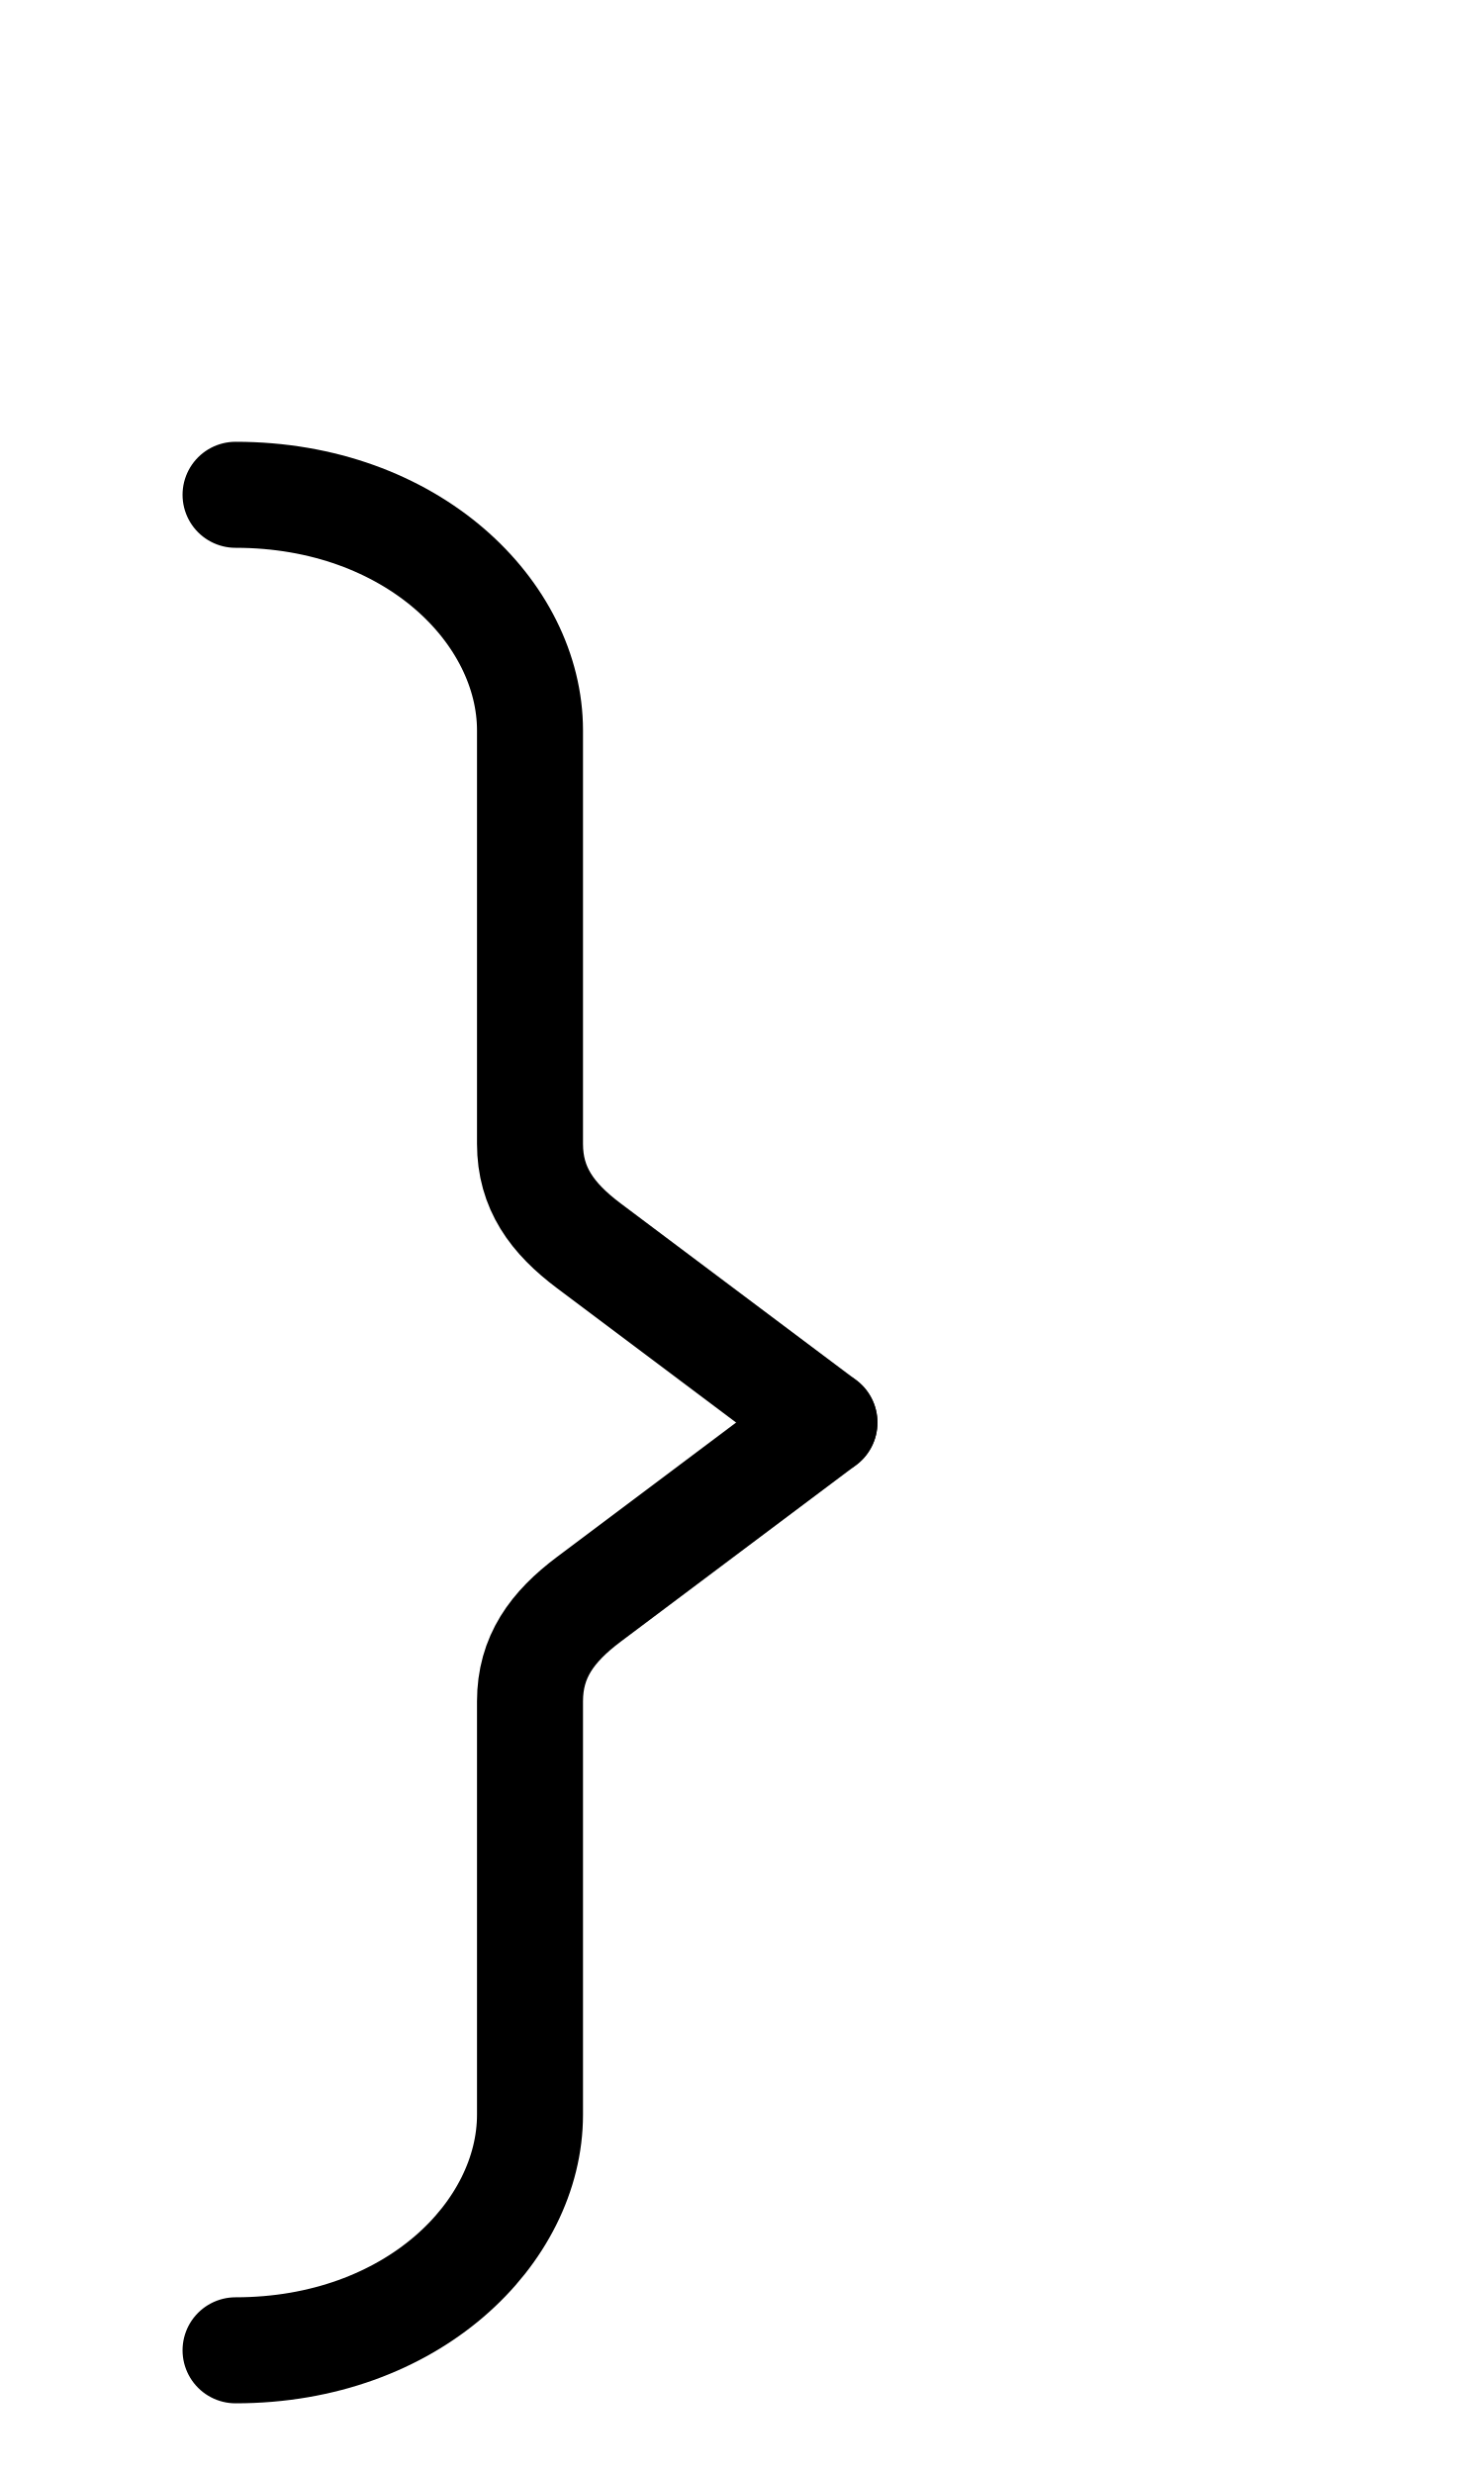
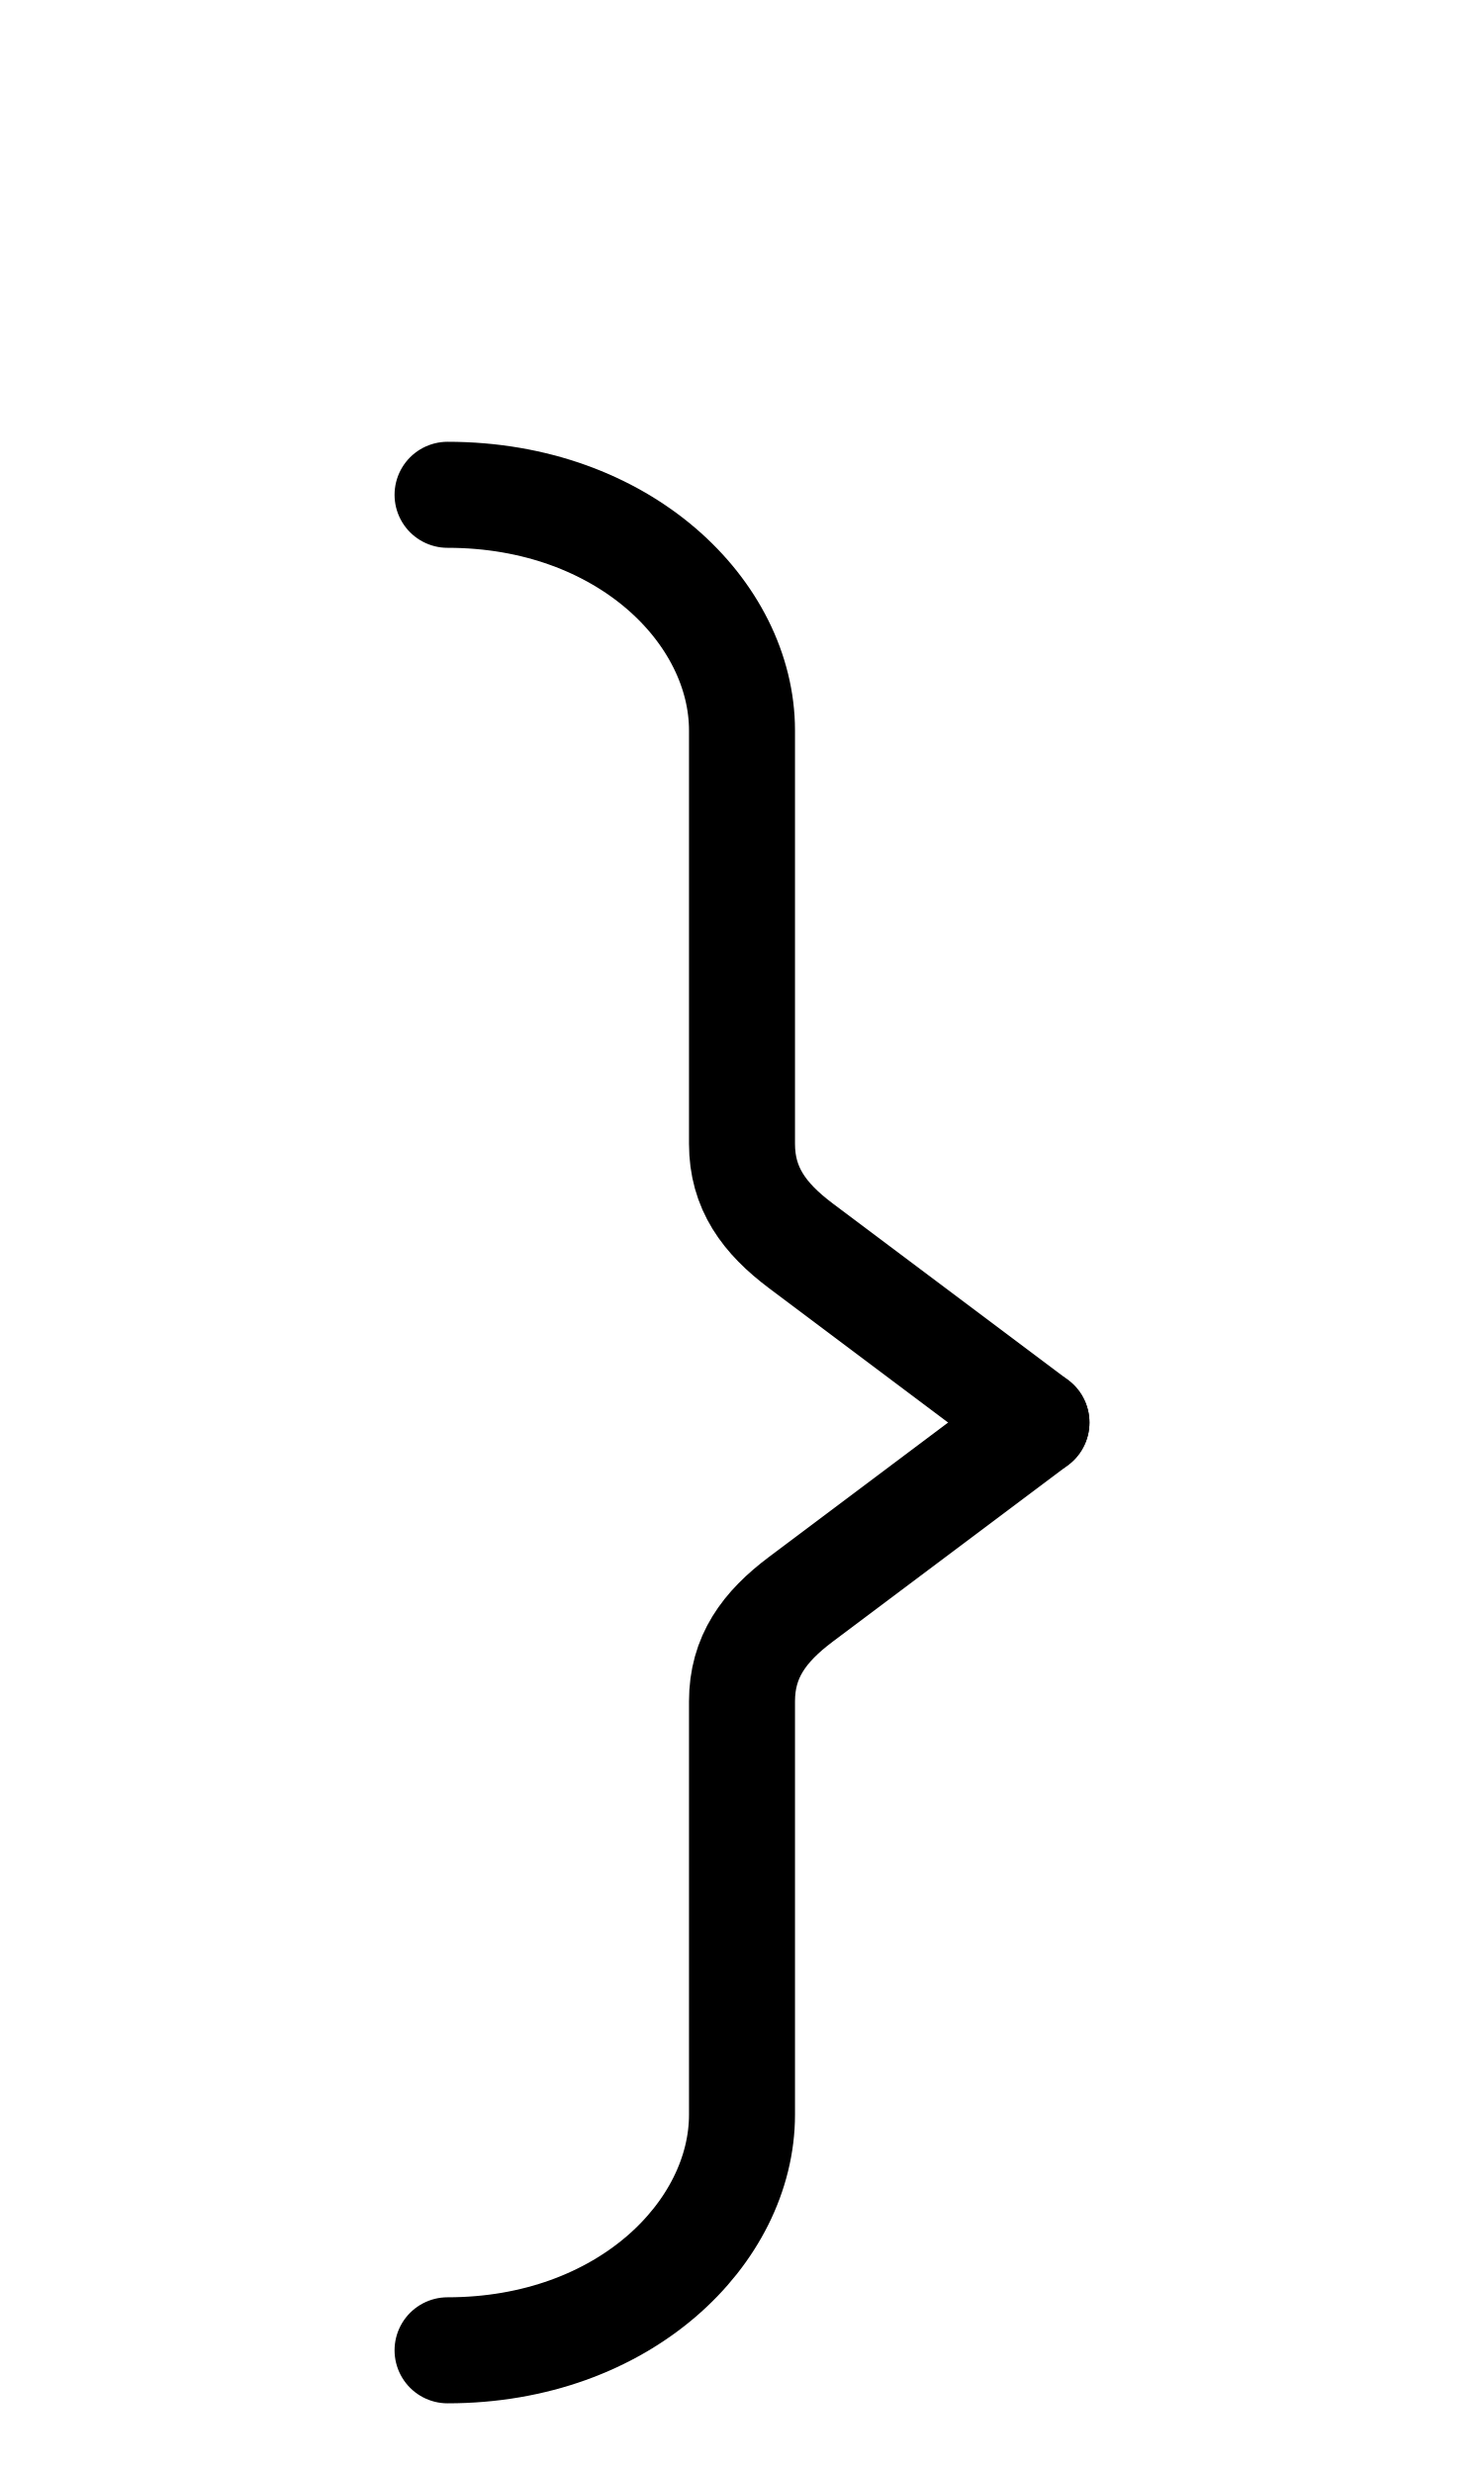
<svg xmlns="http://www.w3.org/2000/svg" width="1008" height="1680" viewBox="0 0 63 105" version="1.1" id="svg5" xml:space="preserve">
  <defs id="defs2" />
  <g id="layer3" style="display:inline;opacity:0.5;stroke-width:3.6;stroke-dasharray:none" transform="matrix(0.8333333,0,0,0.8333333,-157.9762,-173.0963)" />
  <g id="layer2" style="display:inline" />
  <g id="layer1" style="display:inline">
-     <path style="display:inline;fill:none;stroke:#000000;stroke-width:4.5;stroke-linecap:round;stroke-linejoin:round;stroke-dasharray:none" d="m 35,60.375 -10,-7.5 C 23.439,51.704 22.5,50.428 22.5,48.542 V 31 c 0,-5 -5,-10 -12.5,-10" id="path54" />
-     <path style="display:inline;fill:none;stroke:#000000;stroke-width:4.5;stroke-linecap:round;stroke-linejoin:round;stroke-dasharray:none" d="m 35,60.375 -10,7.5 c -1.561,1.171 -2.5,2.447 -2.5,4.333 v 17.542 c 0,5 -5,10 -12.5,10" id="path152" />
+     <path style="display:inline;fill:none;stroke:#000000;stroke-width:4.5;stroke-linecap:round;stroke-linejoin:round;stroke-dasharray:none" d="m 44,60.375 -10,-7.5 C 32.439,51.704 31.5,50.428 31.5,48.542 V 31 c 0,-5 -5,-10 -12.5,-10" id="path54" />
+     <path style="display:inline;fill:none;stroke:#000000;stroke-width:4.5;stroke-linecap:round;stroke-linejoin:round;stroke-dasharray:none" d="m 44,60.375 -10,7.5 c -1.561,1.171 -2.5,2.447 -2.5,4.333 v 17.542 c 0,5 -5,10 -12.5,10" id="path152" />
  </g>
</svg>
